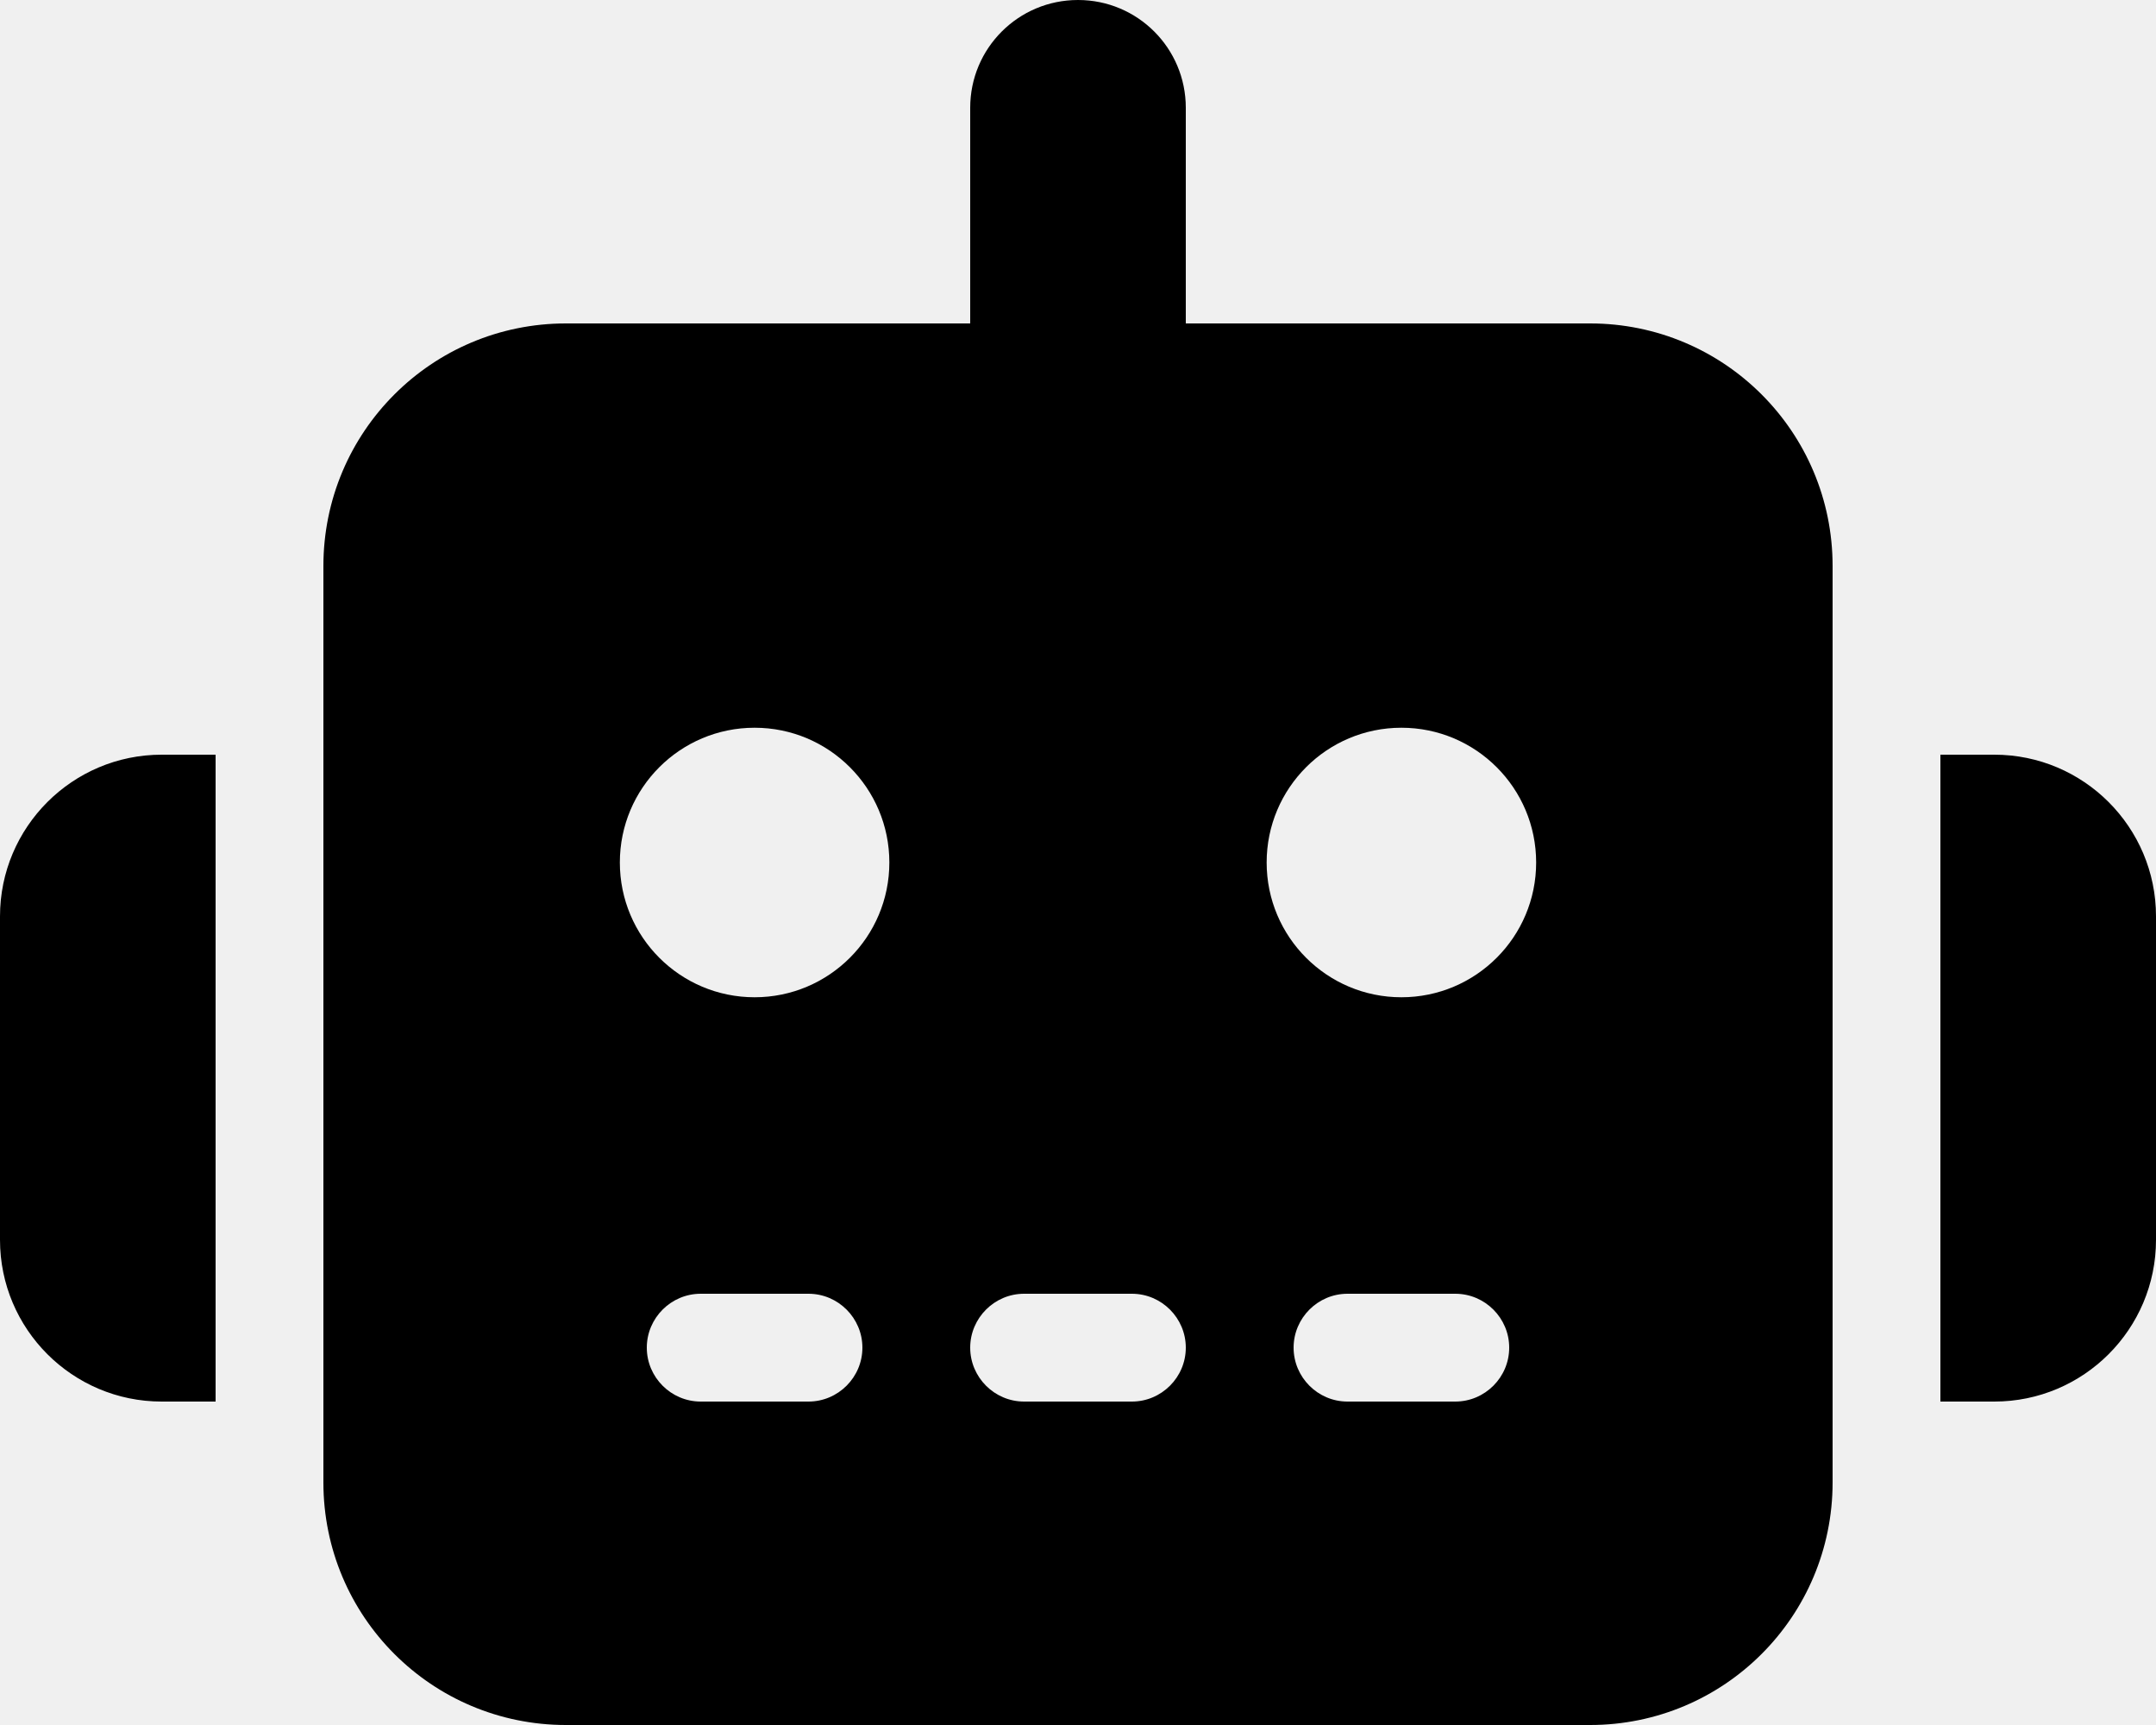
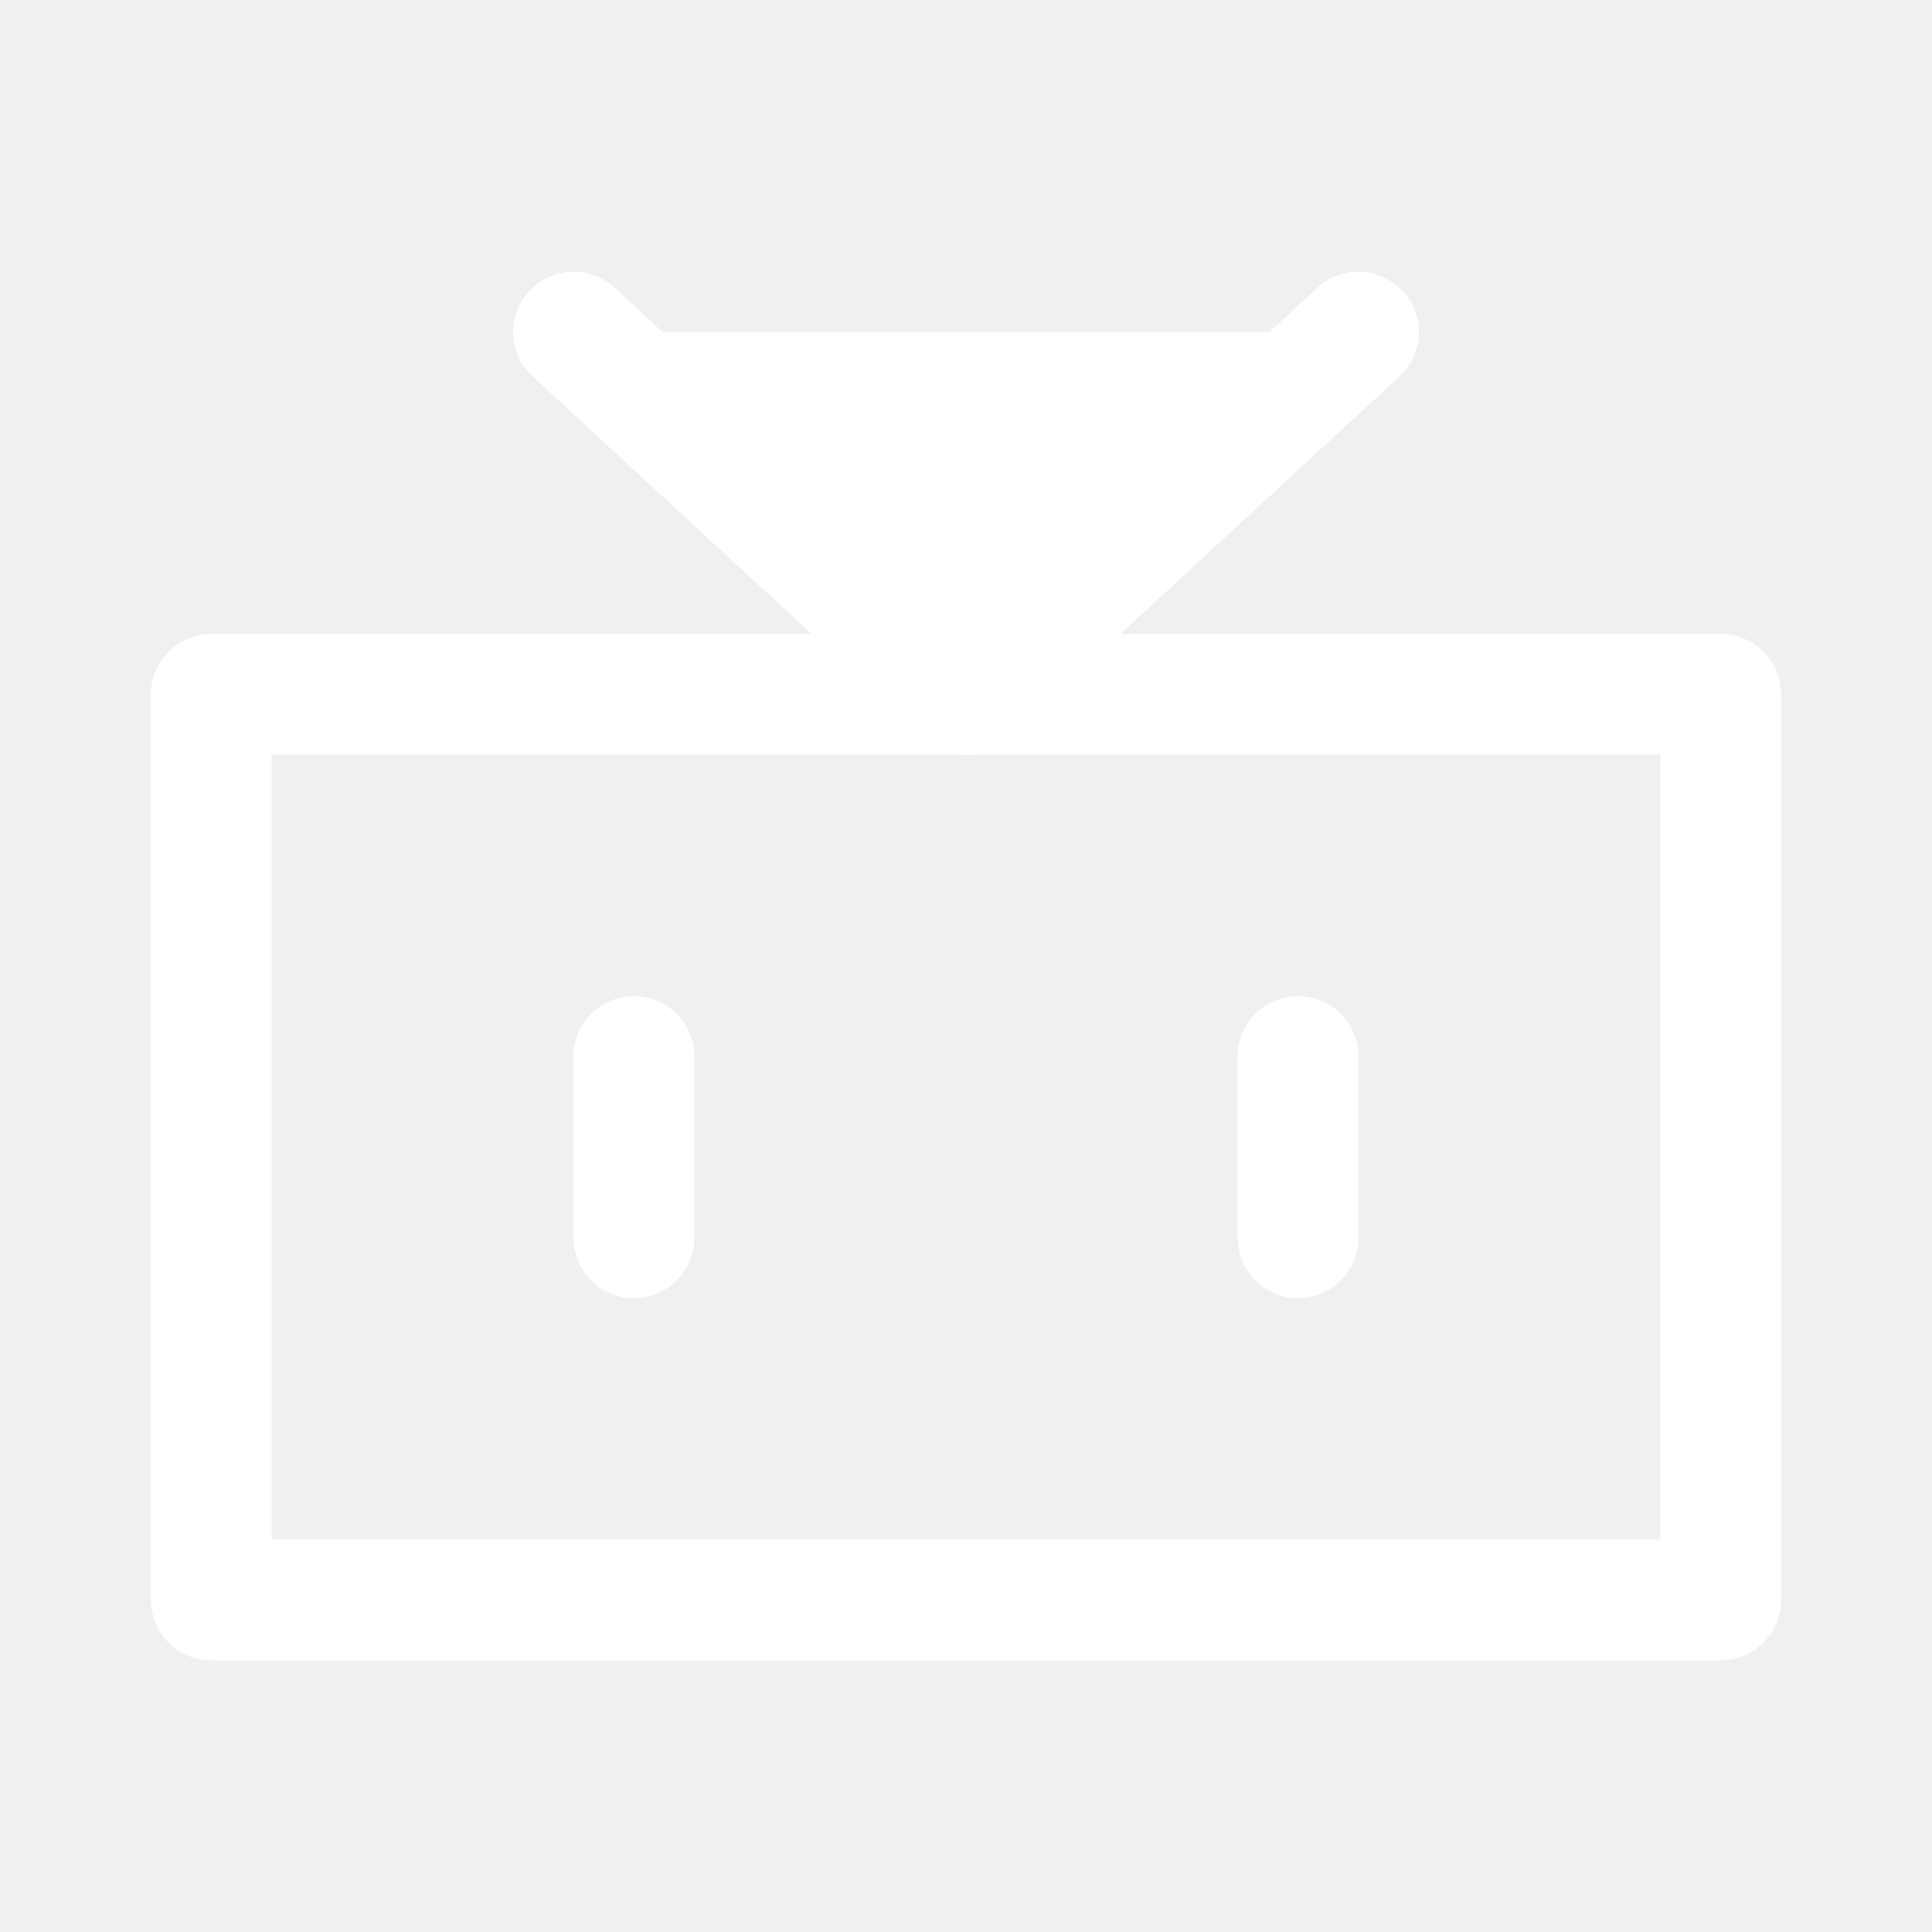
- <svg xmlns="http://www.w3.org/2000/svg" height="16" width="20" viewBox="0 0 640 512">
-   <path d="M320 0c17.7 0 32 14.3 32 32V96H472c39.8 0 72 32.2 72 72V440c0 39.8-32.2 72-72 72H168c-39.8 0-72-32.2-72-72V168c0-39.8 32.2-72 72-72H288V32c0-17.7 14.3-32 32-32zM208 384c-8.8 0-16 7.2-16 16s7.2 16 16 16h32c8.8 0 16-7.2 16-16s-7.2-16-16-16H208zm96 0c-8.8 0-16 7.2-16 16s7.2 16 16 16h32c8.8 0 16-7.2 16-16s-7.2-16-16-16H304zm96 0c-8.8 0-16 7.2-16 16s7.2 16 16 16h32c8.8 0 16-7.2 16-16s-7.2-16-16-16H400zM264 256a40 40 0 1 0 -80 0 40 40 0 1 0 80 0zm152 40a40 40 0 1 0 0-80 40 40 0 1 0 0 80zM48 224H64V416H48c-26.5 0-48-21.5-48-48V272c0-26.5 21.5-48 48-48zm544 0c26.5 0 48 21.5 48 48v96c0 26.5-21.5 48-48 48H576V224h16z" />
+ <svg xmlns="http://www.w3.org/2000/svg" width="800px" height="800px" viewBox="0 0 16 16" version="1.1" fill="none" stroke="#ffffff" stroke-linecap="round" stroke-linejoin="round" stroke-width="1">
+   <rect height="7.5" width="12.5" y="5.75" x="1.75" />
+   <path d="m10.75 8.75v1.5m-5.5-1.5v1.5m-.5-7.5 3.25 3 3.25-3" fill="#ffffff" />
</svg>
